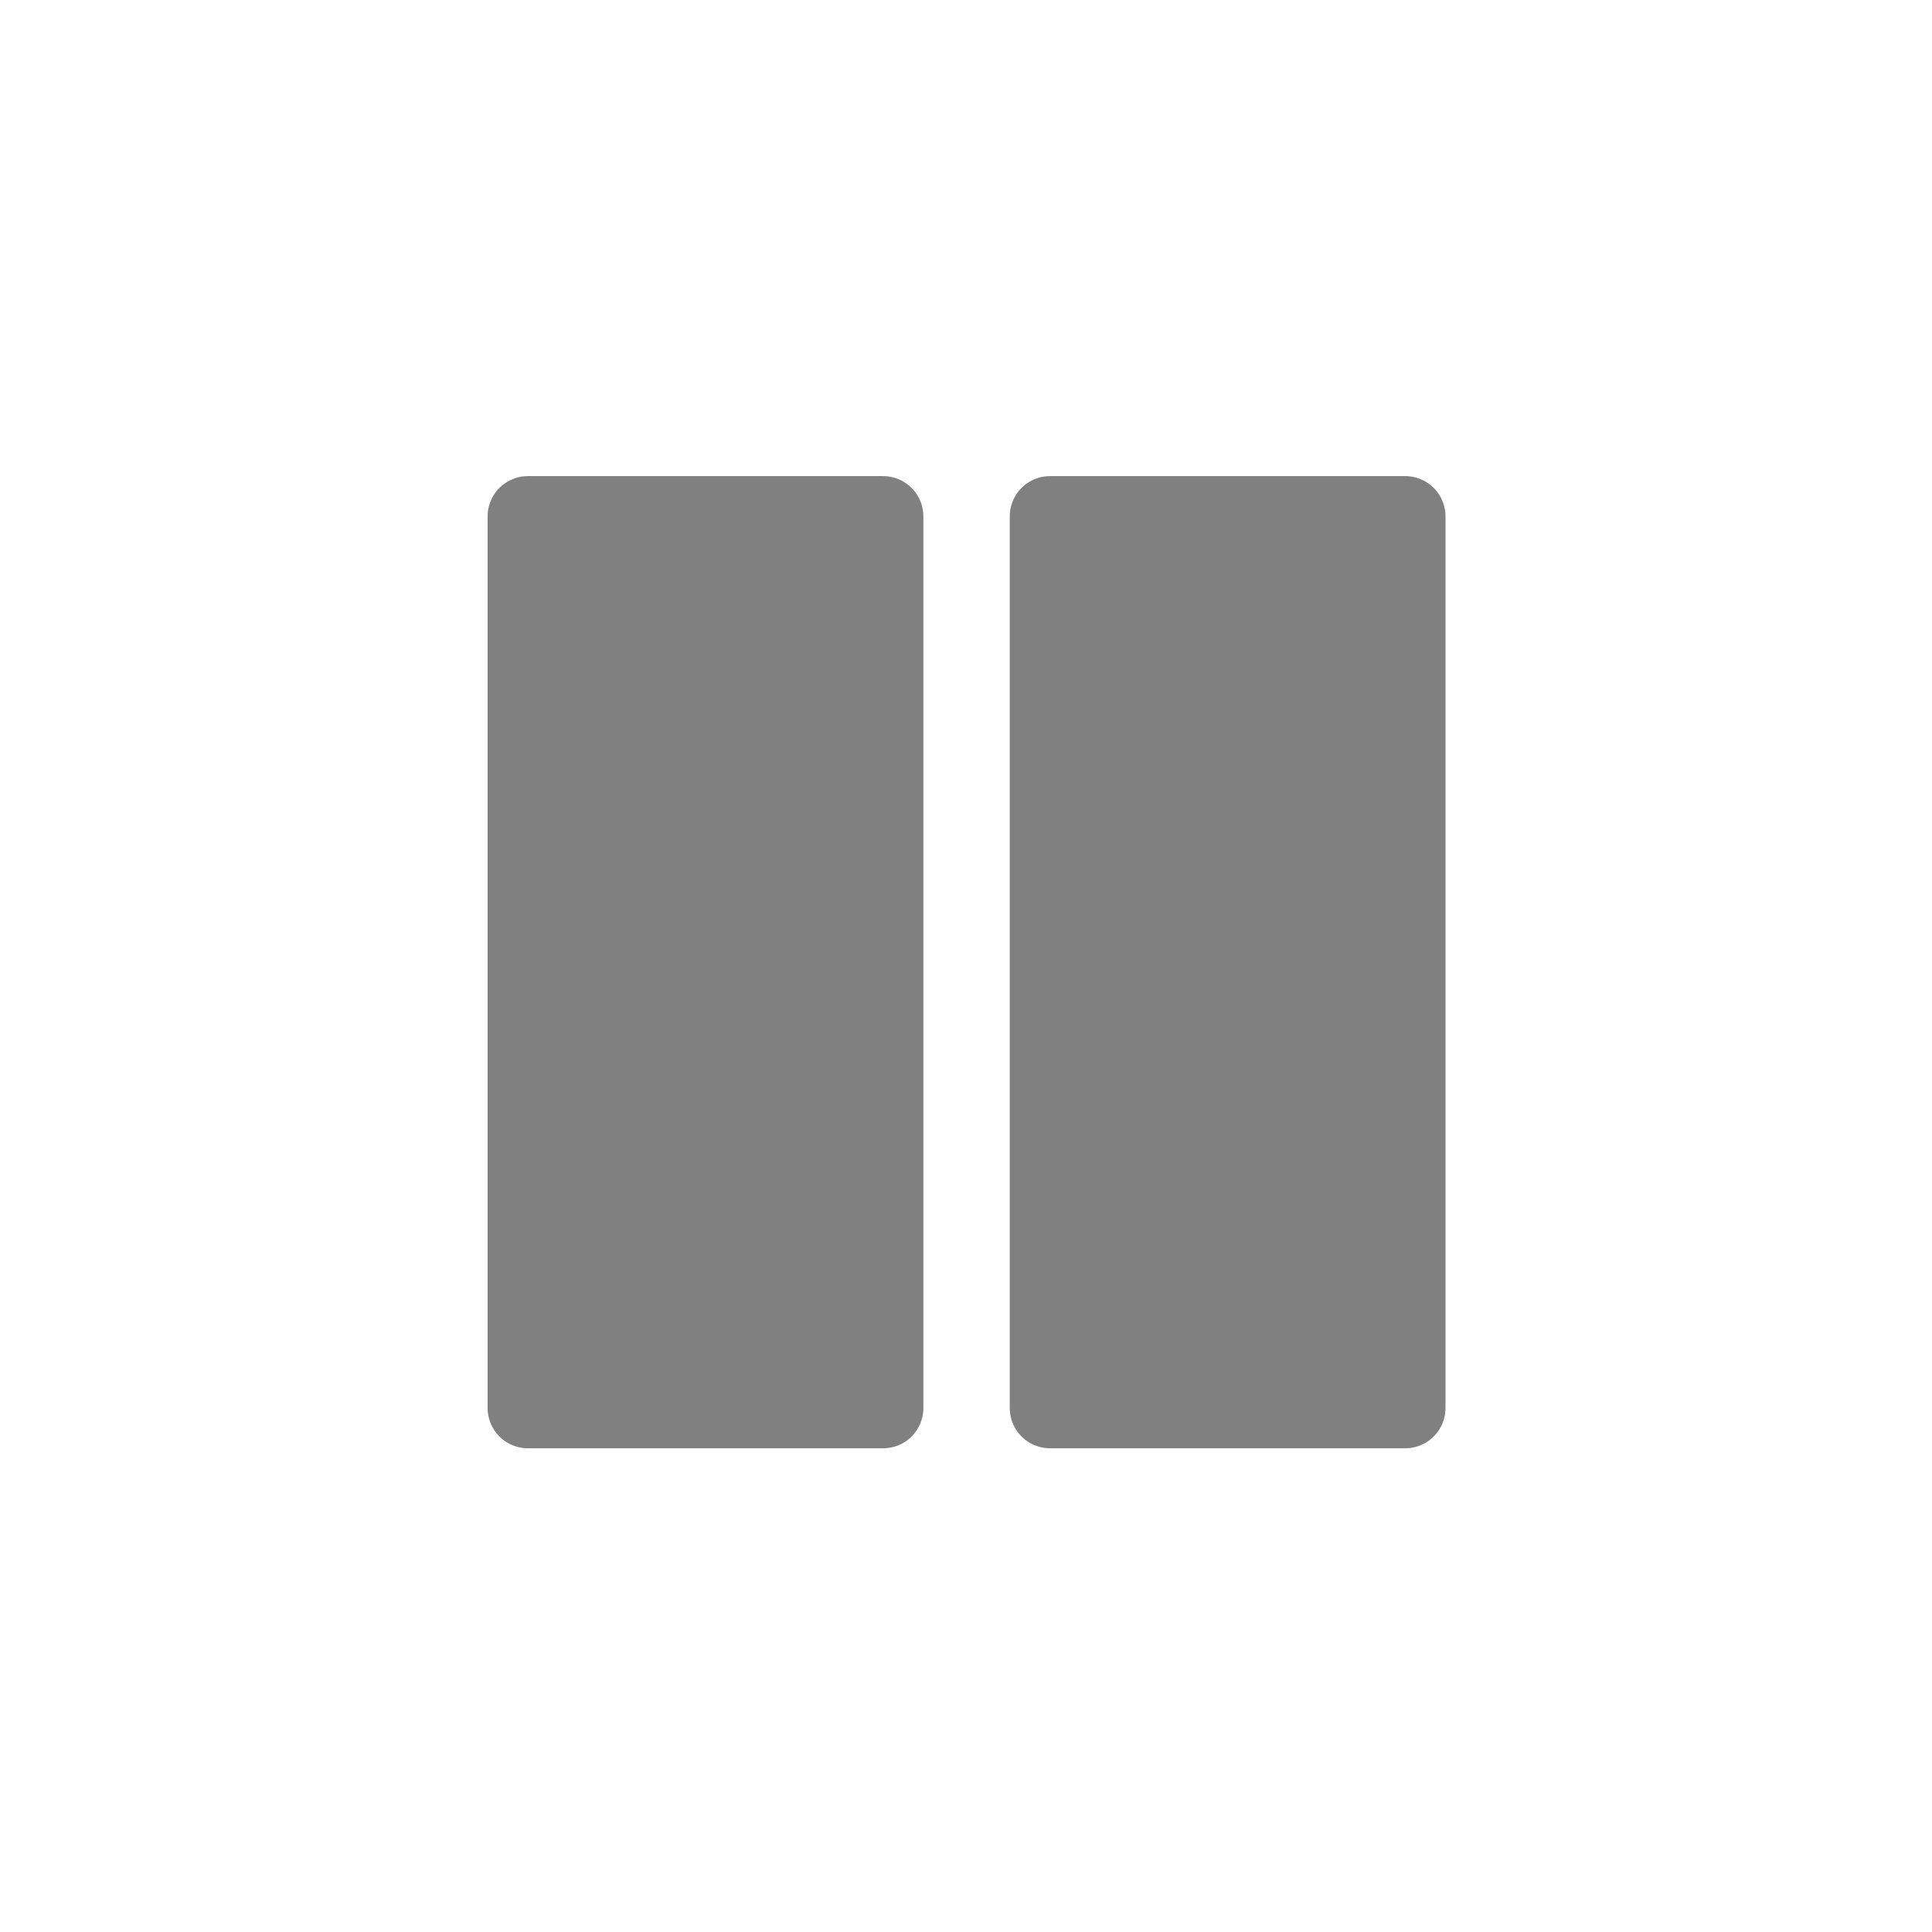
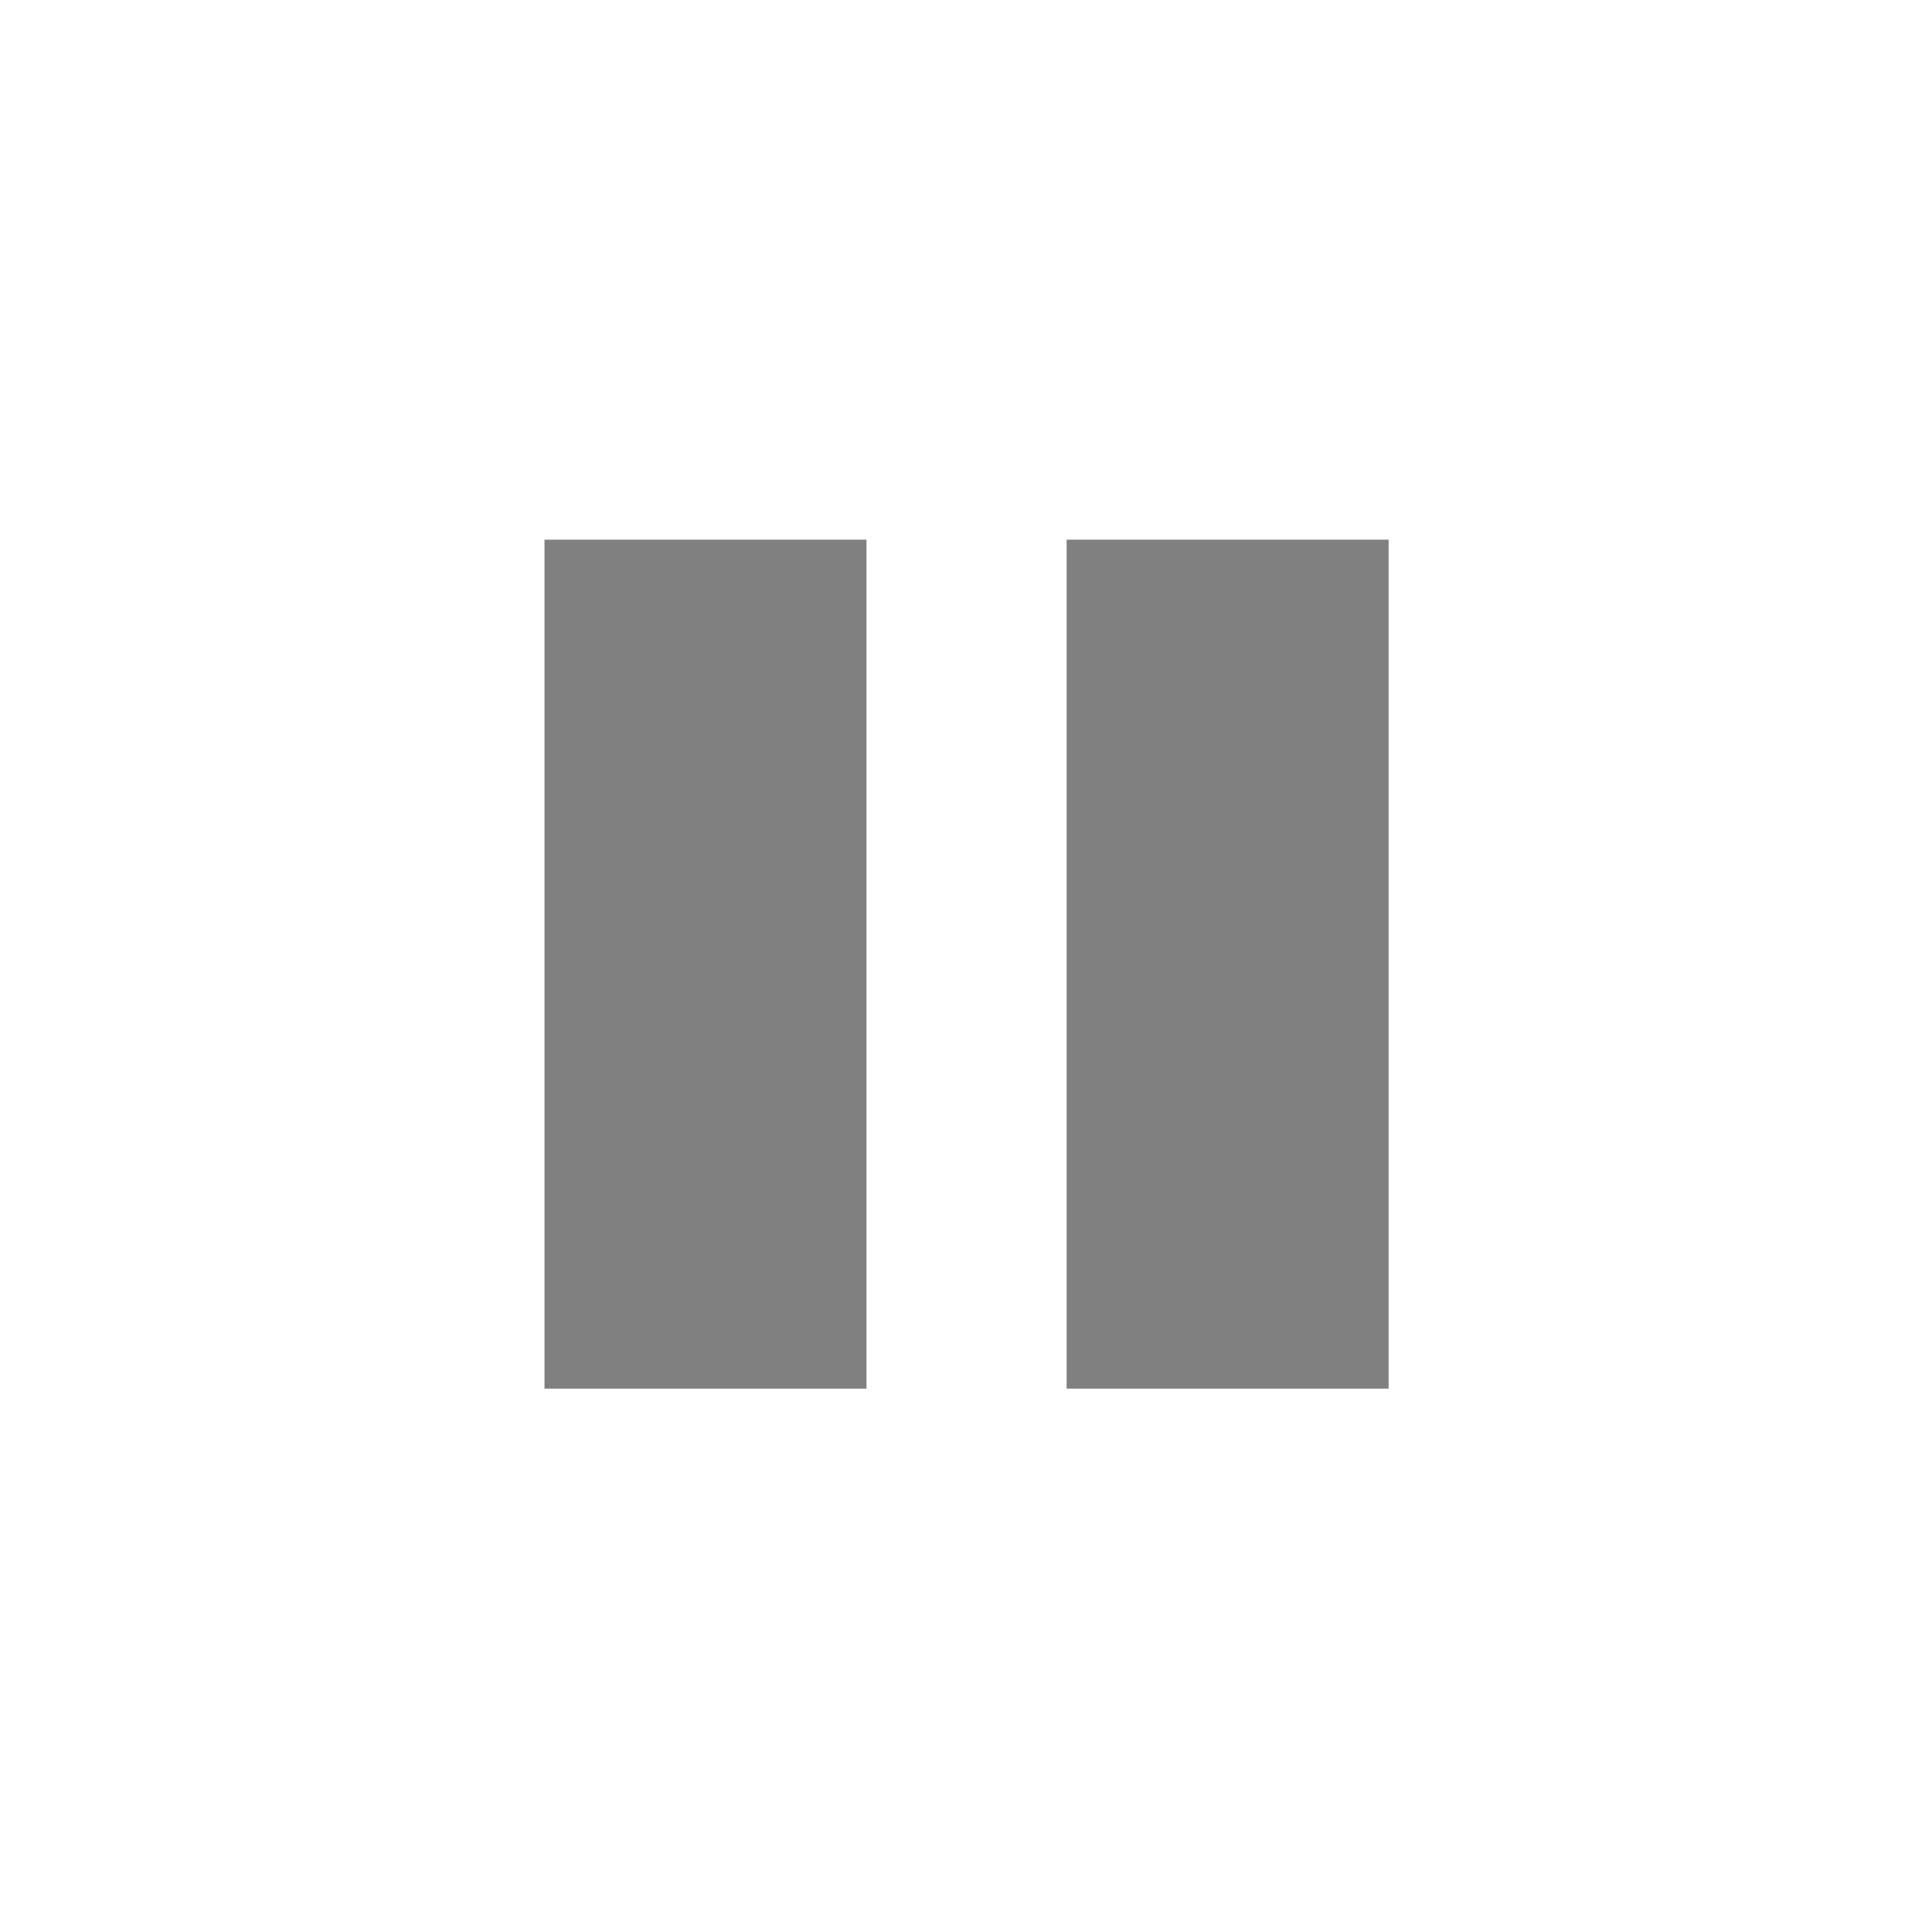
<svg xmlns="http://www.w3.org/2000/svg" xmlns:xlink="http://www.w3.org/1999/xlink" width="48px" height="48px" id="svg1307">
  <defs id="defs1309">
    <linearGradient id="linearGradient2817">
      <stop style="stop-color:#000000;stop-opacity:1;" offset="0" id="stop2819" />
      <stop style="stop-color:#ffffff;stop-opacity:0.485;" offset="1" id="stop2821" />
    </linearGradient>
    <linearGradient id="linearGradient2584">
      <stop style="stop-color:#000000;stop-opacity:1;" offset="0" id="stop2586" />
      <stop style="stop-color:#ffffff;stop-opacity:0;" offset="1" id="stop2588" />
    </linearGradient>
    <linearGradient id="linearGradient2697">
      <stop id="stop2699" offset="0" style="stop-color:#babdb6" />
      <stop id="stop2701" offset="1" style="stop-color:#555753" />
    </linearGradient>
    <linearGradient id="linearGradient2679">
      <stop id="stop2681" offset="0" style="stop-color:#f7f7f7;stop-opacity:1" />
      <stop id="stop2683" offset="1" style="stop-color:#ccd0c7;stop-opacity:1" />
    </linearGradient>
    <linearGradient id="linearGradient3081">
      <stop style="stop-color:#ffffff;stop-opacity:1;" offset="0" id="stop3083" />
      <stop style="stop-color:#ffffff;stop-opacity:0;" offset="1" id="stop3085" />
    </linearGradient>
    <linearGradient id="linearGradient8662">
      <stop style="stop-color:#000000;stop-opacity:1;" offset="0" id="stop8664" />
      <stop style="stop-color:#000000;stop-opacity:0;" offset="1" id="stop8666" />
    </linearGradient>
    <radialGradient xlink:href="#linearGradient2679" id="radialGradient2112" gradientUnits="userSpaceOnUse" gradientTransform="matrix(3.562309e-6,-1.07205,1.992104,-1.250658e-6,-42.61165,283.7891)" cx="169.772" cy="100.201" fx="169.772" fy="100.201" r="11" />
    <linearGradient xlink:href="#linearGradient2697" id="linearGradient2122" gradientUnits="userSpaceOnUse" gradientTransform="translate(-12,0)" x1="169" y1="110.338" x2="169" y2="93.205" />
    <linearGradient xlink:href="#linearGradient3081" id="linearGradient2124" gradientUnits="userSpaceOnUse" gradientTransform="translate(133,70.99999)" x1="15.09" y1="15.292" x2="14" y2="52.511" />
    <radialGradient xlink:href="#linearGradient8662" id="radialGradient2137" gradientUnits="userSpaceOnUse" gradientTransform="matrix(1,0,0,0.536723,4.473733e-13,16.87306)" cx="24.837" cy="36.421" fx="24.837" fy="36.421" r="15.645" />
    <radialGradient xlink:href="#linearGradient8662" id="radialGradient2139" gradientUnits="userSpaceOnUse" gradientTransform="matrix(1,0,0,0.536723,-1.416456e-12,16.87306)" cx="24.837" cy="36.421" fx="24.837" fy="36.421" r="15.645" />
    <radialGradient xlink:href="#linearGradient8662" id="radialGradient2725" gradientUnits="userSpaceOnUse" gradientTransform="matrix(1,0,0,0.536723,4.526469e-13,16.87306)" cx="24.837" cy="36.421" fx="24.837" fy="36.421" r="15.645" />
    <radialGradient xlink:href="#linearGradient8662" id="radialGradient2727" gradientUnits="userSpaceOnUse" gradientTransform="matrix(1,0,0,0.536723,-1.432388e-12,16.87306)" cx="24.837" cy="36.421" fx="24.837" fy="36.421" r="15.645" />
    <radialGradient xlink:href="#linearGradient2679" id="radialGradient2729" gradientUnits="userSpaceOnUse" gradientTransform="matrix(3.562309e-6,-1.07205,1.992104,-1.250658e-6,-42.61165,283.7891)" cx="169.772" cy="100.201" fx="169.772" fy="100.201" r="11" />
    <linearGradient xlink:href="#linearGradient2697" id="linearGradient2731" gradientUnits="userSpaceOnUse" gradientTransform="translate(-12,0)" x1="169" y1="110.338" x2="169" y2="93.205" />
    <linearGradient xlink:href="#linearGradient3081" id="linearGradient2733" gradientUnits="userSpaceOnUse" gradientTransform="translate(133,70.99999)" x1="15.09" y1="15.292" x2="14" y2="52.511" />
    <radialGradient xlink:href="#linearGradient8662" id="radialGradient2745" gradientUnits="userSpaceOnUse" gradientTransform="matrix(1,0,0,0.536723,4.579205e-13,16.87306)" cx="24.837" cy="36.421" fx="24.837" fy="36.421" r="15.645" />
    <radialGradient xlink:href="#linearGradient8662" id="radialGradient2747" gradientUnits="userSpaceOnUse" gradientTransform="matrix(1,0,0,0.536723,-1.44832e-12,16.87306)" cx="24.837" cy="36.421" fx="24.837" fy="36.421" r="15.645" />
    <radialGradient xlink:href="#linearGradient2679" id="radialGradient2749" gradientUnits="userSpaceOnUse" gradientTransform="matrix(3.562309e-6,-1.07205,1.992104,-1.250658e-6,-42.61165,283.7891)" cx="169.772" cy="100.201" fx="169.772" fy="100.201" r="11" />
    <linearGradient xlink:href="#linearGradient2697" id="linearGradient2751" gradientUnits="userSpaceOnUse" gradientTransform="translate(-12,0)" x1="169" y1="110.338" x2="169" y2="93.205" />
    <linearGradient xlink:href="#linearGradient3081" id="linearGradient2753" gradientUnits="userSpaceOnUse" gradientTransform="translate(133,70.99999)" x1="15.09" y1="15.292" x2="14" y2="52.511" />
    <radialGradient xlink:href="#linearGradient2679" id="radialGradient2791" gradientUnits="userSpaceOnUse" gradientTransform="matrix(3.562309e-6,-1.07205,1.992104,-1.250658e-6,-42.61165,283.7891)" cx="169.772" cy="100.201" fx="169.772" fy="100.201" r="11" />
    <linearGradient xlink:href="#linearGradient2697" id="linearGradient2793" gradientUnits="userSpaceOnUse" gradientTransform="translate(-12,0)" x1="169" y1="110.338" x2="169" y2="93.205" />
    <linearGradient xlink:href="#linearGradient2697" id="linearGradient2795" gradientUnits="userSpaceOnUse" gradientTransform="translate(-12,0)" x1="169" y1="110.338" x2="169" y2="93.205" />
    <linearGradient xlink:href="#linearGradient3081" id="linearGradient2797" gradientUnits="userSpaceOnUse" gradientTransform="translate(133,70.99999)" x1="15.09" y1="15.292" x2="14" y2="52.511" />
    <linearGradient xlink:href="#linearGradient3081" id="linearGradient2800" gradientUnits="userSpaceOnUse" gradientTransform="translate(-4e-4,-9.426e-2)" x1="15.09" y1="15.292" x2="14" y2="52.511" />
    <linearGradient xlink:href="#linearGradient2697" id="linearGradient2803" gradientUnits="userSpaceOnUse" gradientTransform="matrix(1,0,0,1.004384,-145.0004,-71.4625)" x1="169" y1="110.338" x2="169" y2="93.205" />
    <linearGradient xlink:href="#linearGradient2697" id="linearGradient2806" gradientUnits="userSpaceOnUse" gradientTransform="translate(-145.0004,-97.0943)" x1="169" y1="110.338" x2="169" y2="93.205" />
    <radialGradient xlink:href="#linearGradient2679" id="radialGradient2809" gradientUnits="userSpaceOnUse" gradientTransform="matrix(3.562309e-6,-1.07205,1.992104,-1.250658e-6,-175.6121,212.6949)" cx="169.772" cy="100.201" fx="169.772" fy="100.201" r="11" />
    <linearGradient xlink:href="#linearGradient2817" id="linearGradient2823" gradientUnits="userSpaceOnUse" gradientTransform="matrix(1.103262,0,0,1.054917,-163.1228,-76.31138)" x1="174.834" y1="84.263" x2="174.745" y2="105.491" />
    <linearGradient xlink:href="#linearGradient3081" id="linearGradient2825" gradientUnits="userSpaceOnUse" gradientTransform="translate(-4e-4,-26.09426)" x1="15.09" y1="15.292" x2="14" y2="52.511" />
    <radialGradient xlink:href="#linearGradient2679" id="radialGradient2831" gradientUnits="userSpaceOnUse" gradientTransform="matrix(3.562309e-6,-1.07205,1.992104,-1.250658e-6,-175.6121,186.6949)" cx="169.772" cy="100.201" fx="169.772" fy="100.201" r="11" />
    <linearGradient xlink:href="#linearGradient2817" id="linearGradient2858" gradientUnits="userSpaceOnUse" gradientTransform="matrix(1.103262,0,0,1.054917,-163.1228,-76.31138)" x1="174.834" y1="84.263" x2="174.745" y2="105.491" />
    <radialGradient xlink:href="#linearGradient2679" id="radialGradient2860" gradientUnits="userSpaceOnUse" gradientTransform="matrix(3.562309e-6,-1.07205,1.992104,-1.250658e-6,-175.6121,212.6949)" cx="169.772" cy="100.201" fx="169.772" fy="100.201" r="11" />
    <linearGradient xlink:href="#linearGradient2697" id="linearGradient2862" gradientUnits="userSpaceOnUse" gradientTransform="matrix(1,0,0,1.004384,-145.0004,-71.4625)" x1="169" y1="110.338" x2="169" y2="93.205" />
    <linearGradient xlink:href="#linearGradient3081" id="linearGradient2864" gradientUnits="userSpaceOnUse" gradientTransform="translate(-4e-4,-9.426e-2)" x1="15.09" y1="15.292" x2="14" y2="52.511" />
  </defs>
  <g id="layer1" style="display:inline">
    <g id="g2837">
-       <path id="path2815" d="M 26.087,12.829 L 26.087,34.982 L 34.913,34.982 L 34.913,12.829 L 26.087,12.829 z " style="opacity:1;color:#000000;fill:grey;fill-opacity:1;fill-rule:evenodd;stroke:grey;stroke-width:2;stroke-linecap:square;stroke-linejoin:round;marker:none;marker-start:none;marker-mid:none;marker-end:none;stroke-miterlimit:4;stroke-dasharray:none;stroke-dashoffset:0;stroke-opacity:1;visibility:visible;display:inline;overflow:visible" />
+       <path style="color:#000000;fill:grey;fill-opacity:1;fill-rule:evenodd;stroke-linecap:square;stroke-linejoin:round;marker:none;marker-start:none;marker-mid:none;marker-end:none;stroke-miterlimit:4;stroke-dasharray:none;stroke-dashoffset:0;stroke-opacity:1;visibility:visible;display:inline;overflow:visible" d="M 26.5,13.408 L 26.5,34.5 L 34.5,34.5 L 34.5,13.408 L 26.5,13.408 z " id="path2762" />
    </g>
    <g id="use2844" transform="translate(-12.97229,0)">
-       <path style="opacity:1;color:#000000;fill:grey;fill-opacity:1;fill-rule:evenodd;stroke:grey;stroke-width:2;stroke-linecap:square;stroke-linejoin:round;marker:none;marker-start:none;marker-mid:none;marker-end:none;stroke-miterlimit:4;stroke-dasharray:none;stroke-dashoffset:0;stroke-opacity:1;visibility:visible;display:inline;overflow:visible" d="M 26.087,12.829 L 26.087,34.982 L 34.913,34.982 L 34.913,12.829 L 26.087,12.829 z " id="path2848" />
+       <path style="color:#000000;fill:grey;fill-opacity:1;fill-rule:evenodd;stroke-linecap:square;stroke-linejoin:round;marker:none;marker-start:none;marker-mid:none;marker-end:none;stroke-miterlimit:4;stroke-dasharray:none;stroke-dashoffset:0;stroke-opacity:1;visibility:visible;display:inline;overflow:visible" d="M 26.5,13.408 L 26.5,34.5 L 34.5,34.5 L 34.5,13.408 L 26.5,13.408 z " id="path2762" />
    </g>
  </g>
</svg>
